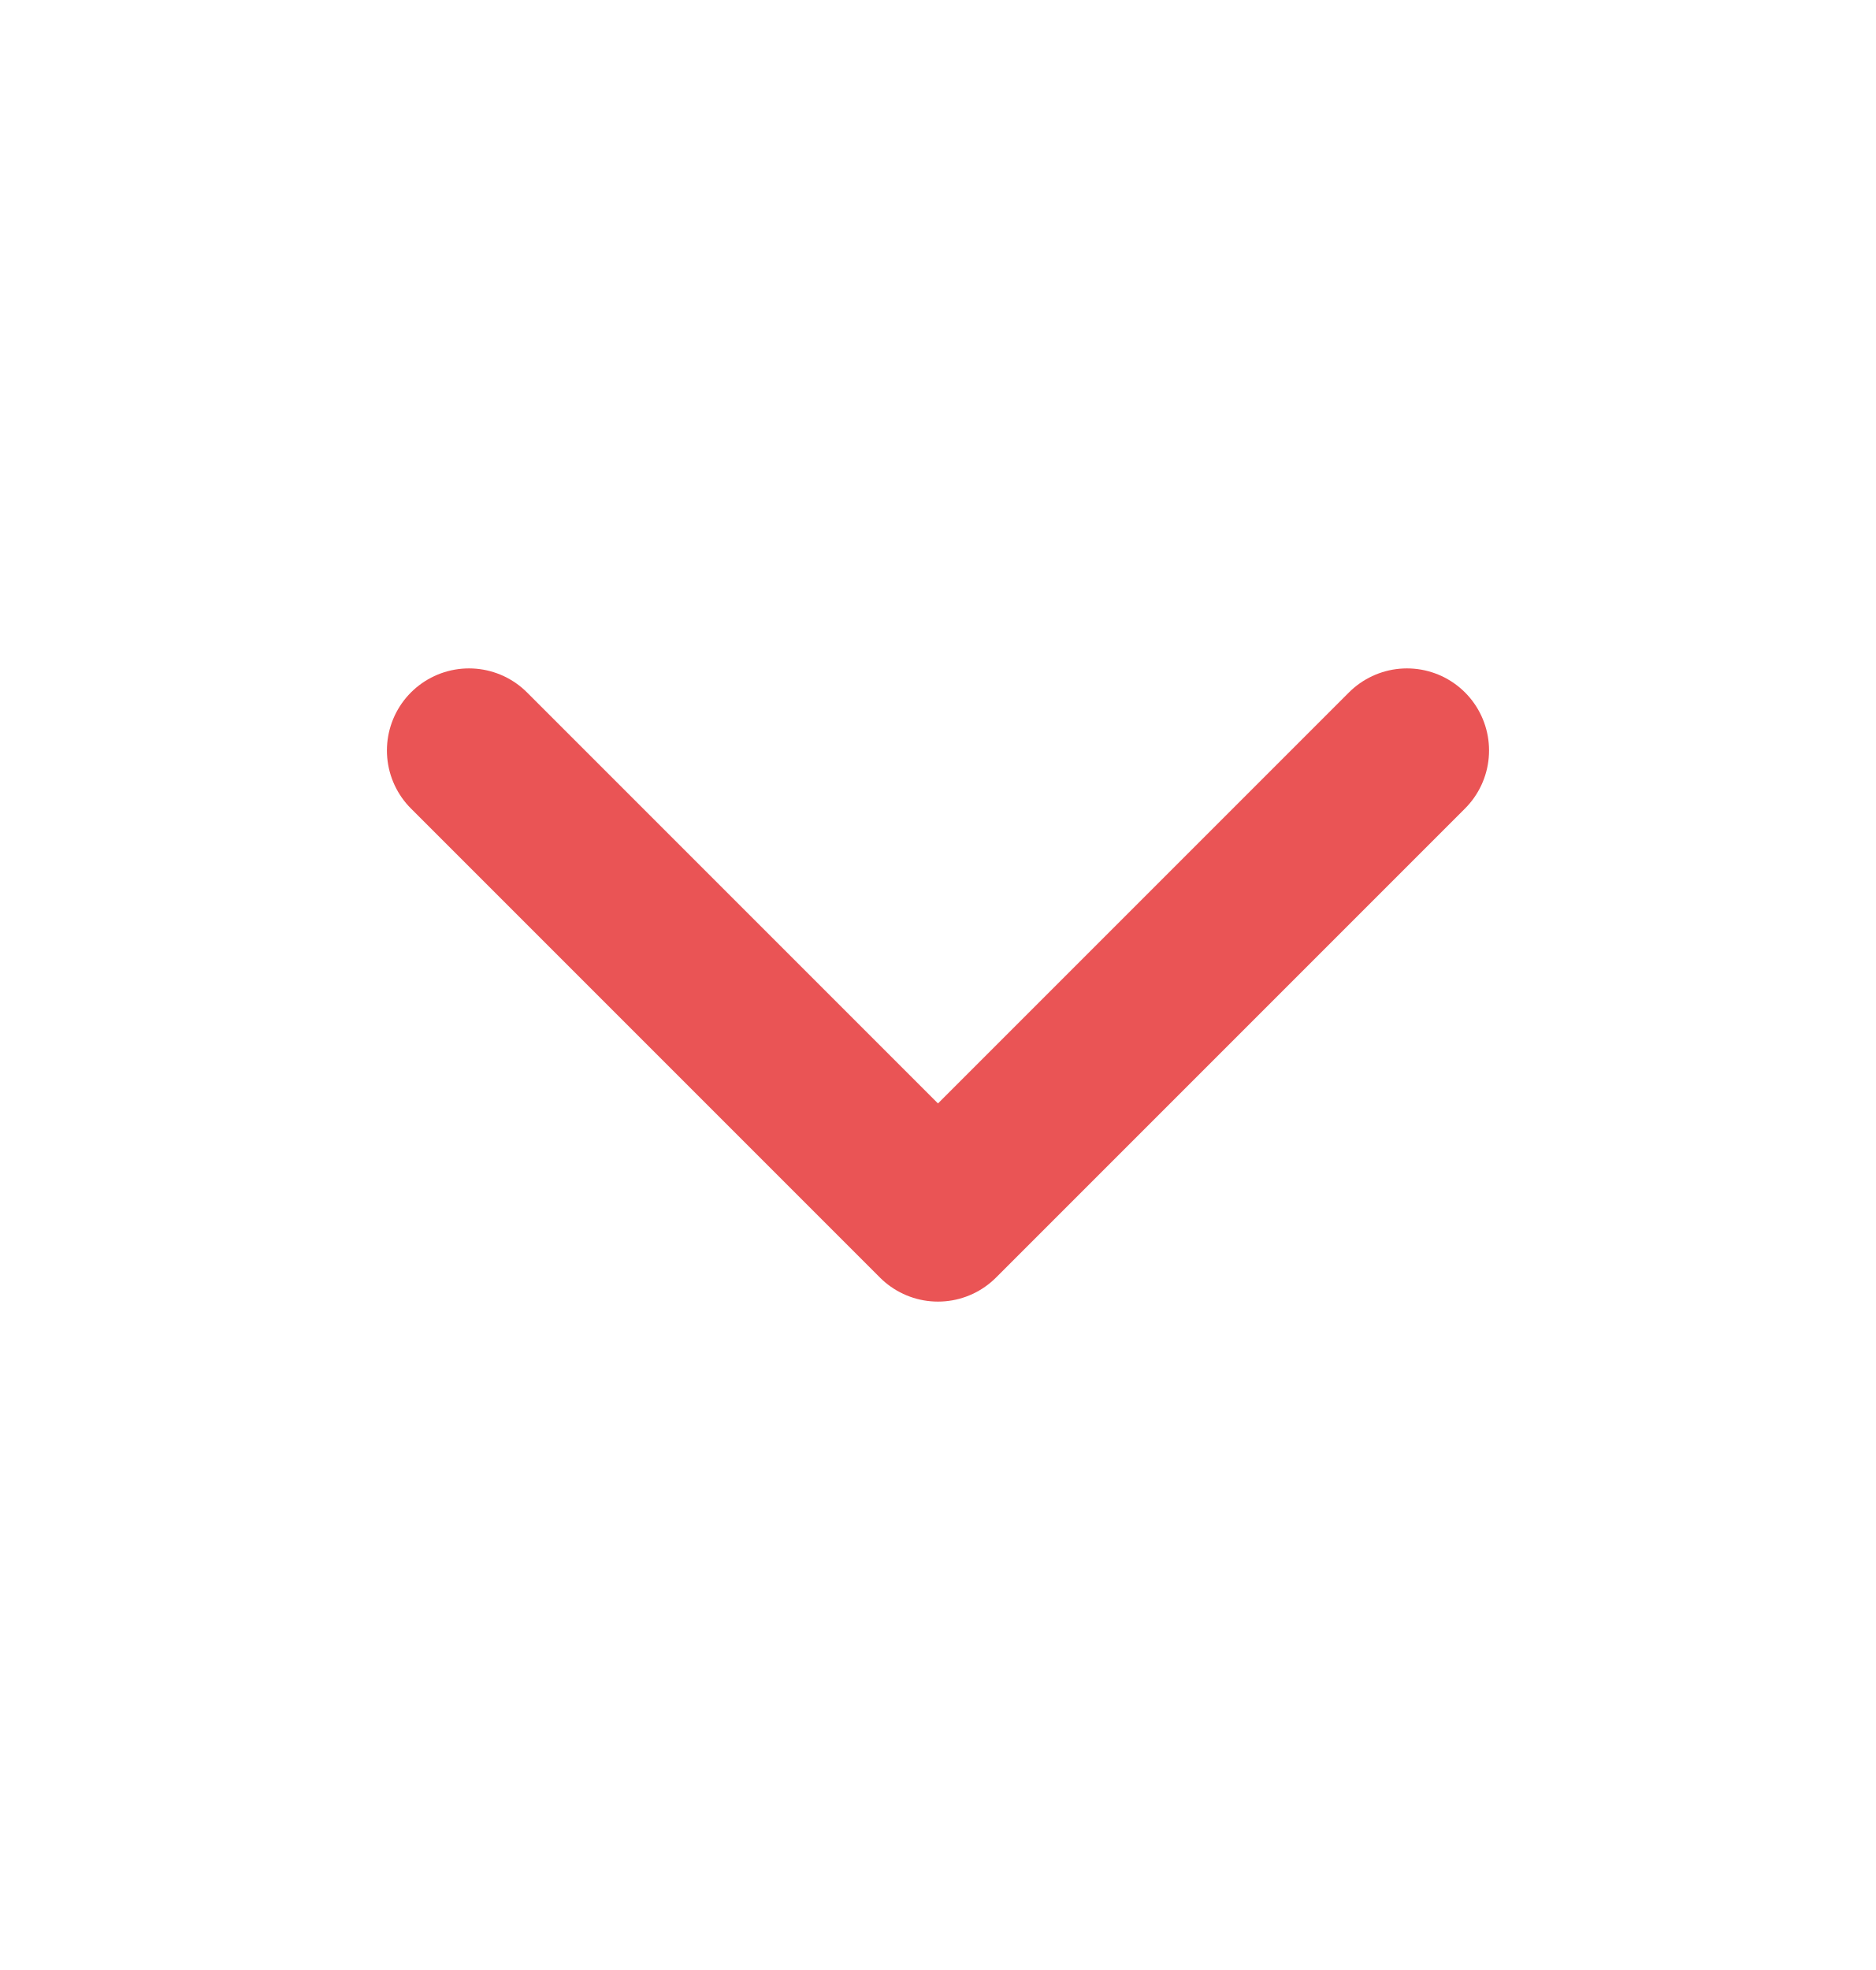
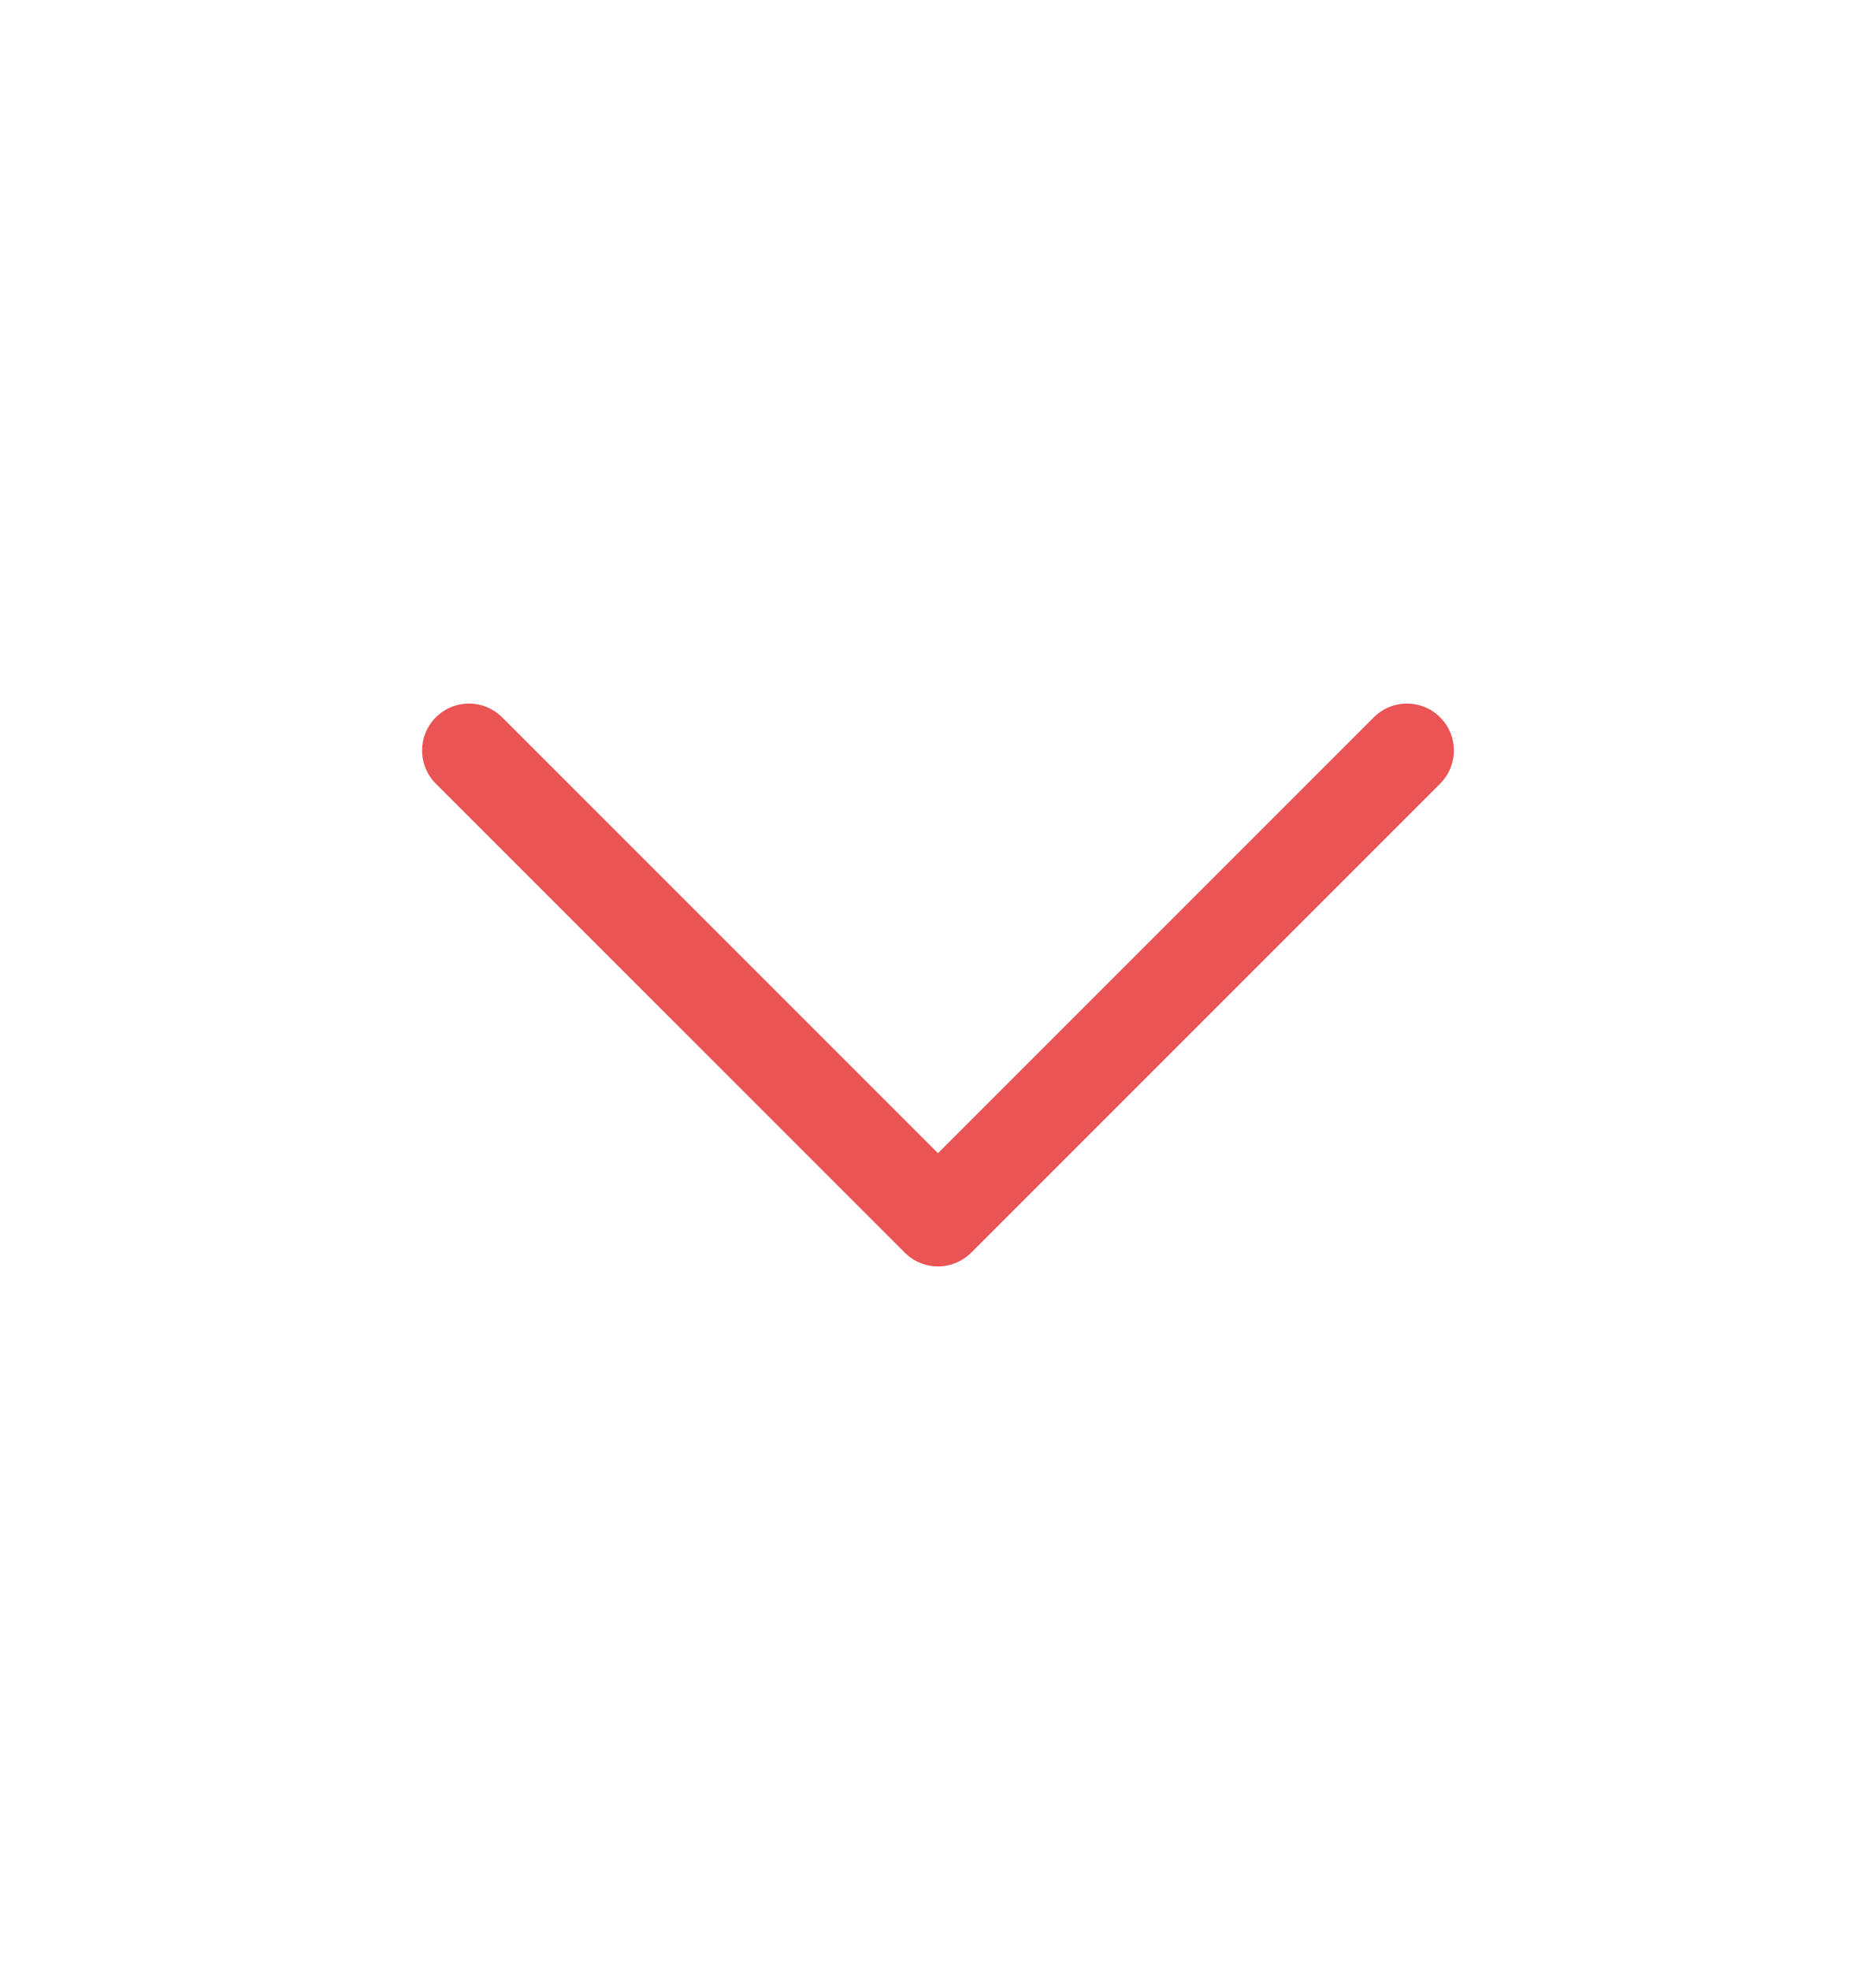
<svg xmlns="http://www.w3.org/2000/svg" width="20" height="21" viewBox="0 0 20 21" fill="none">
-   <path d="M5 8L10 13L15 8" stroke="#EA5455" stroke-width="1.75" stroke-linecap="round" stroke-linejoin="round" />
+   <path d="M5 8L10 13L15 8" stroke="#EA5455" strokeWidth="1.75" stroke-linecap="round" stroke-linejoin="round" />
</svg>
